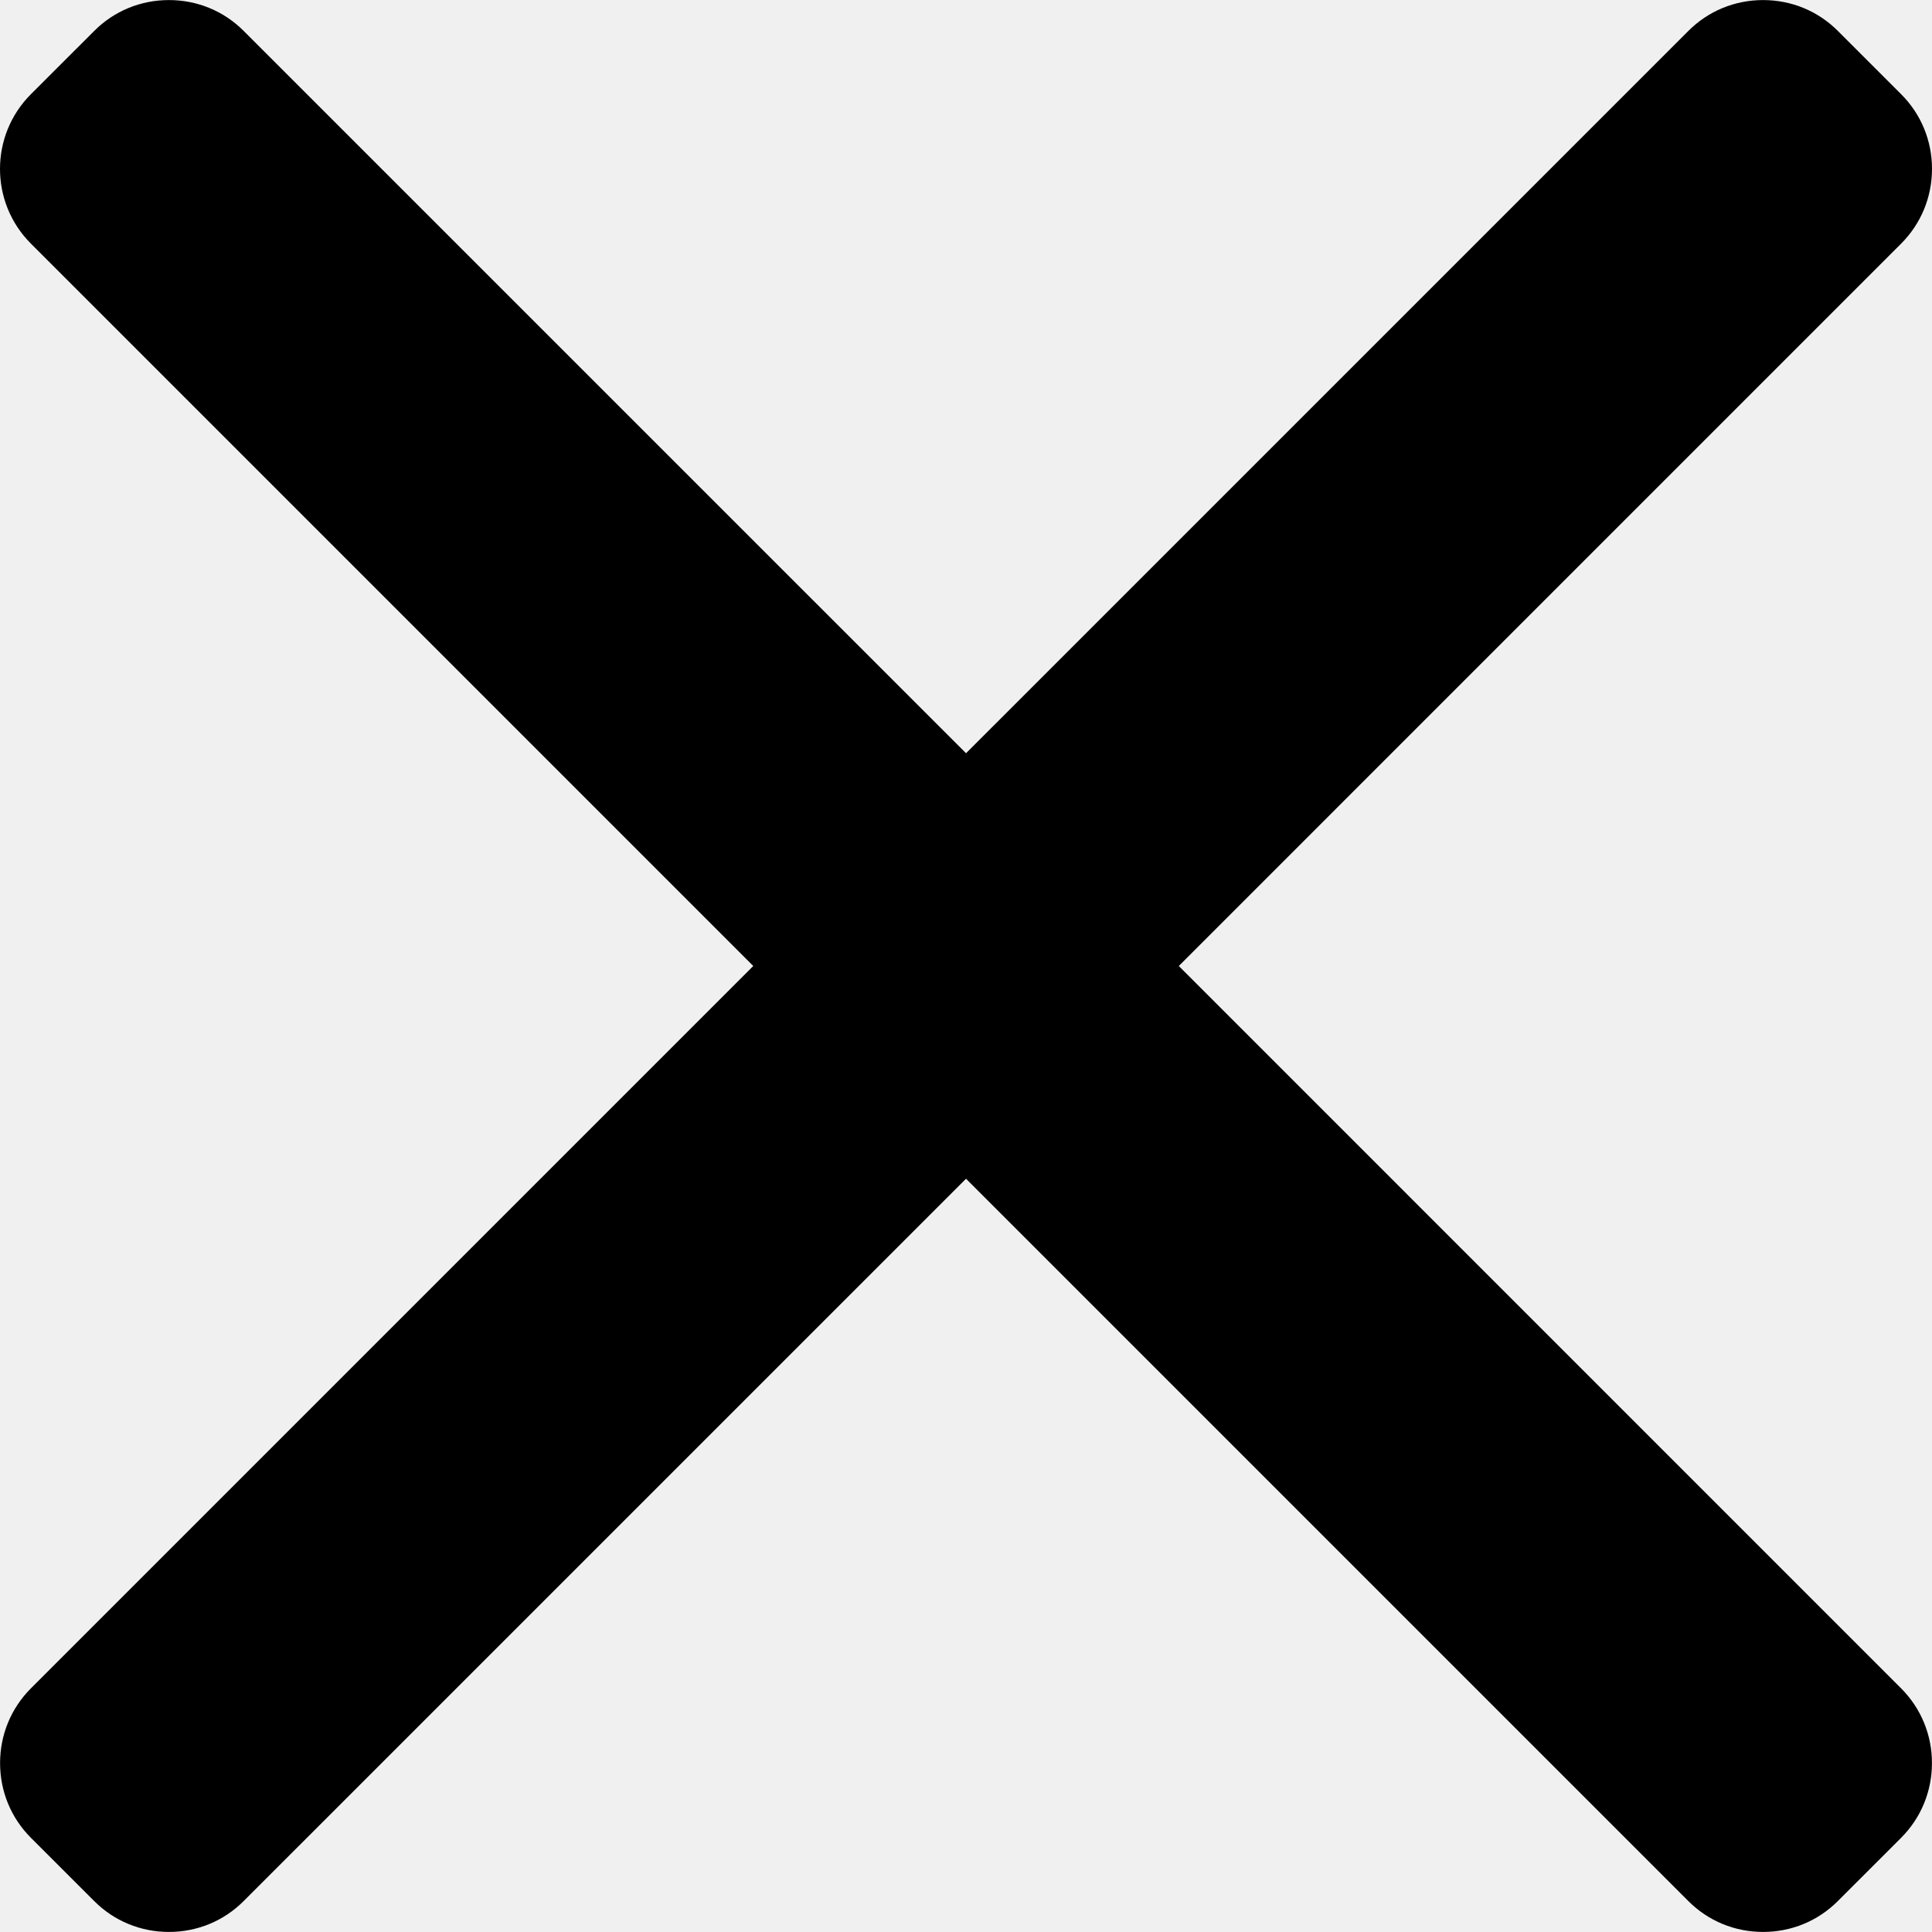
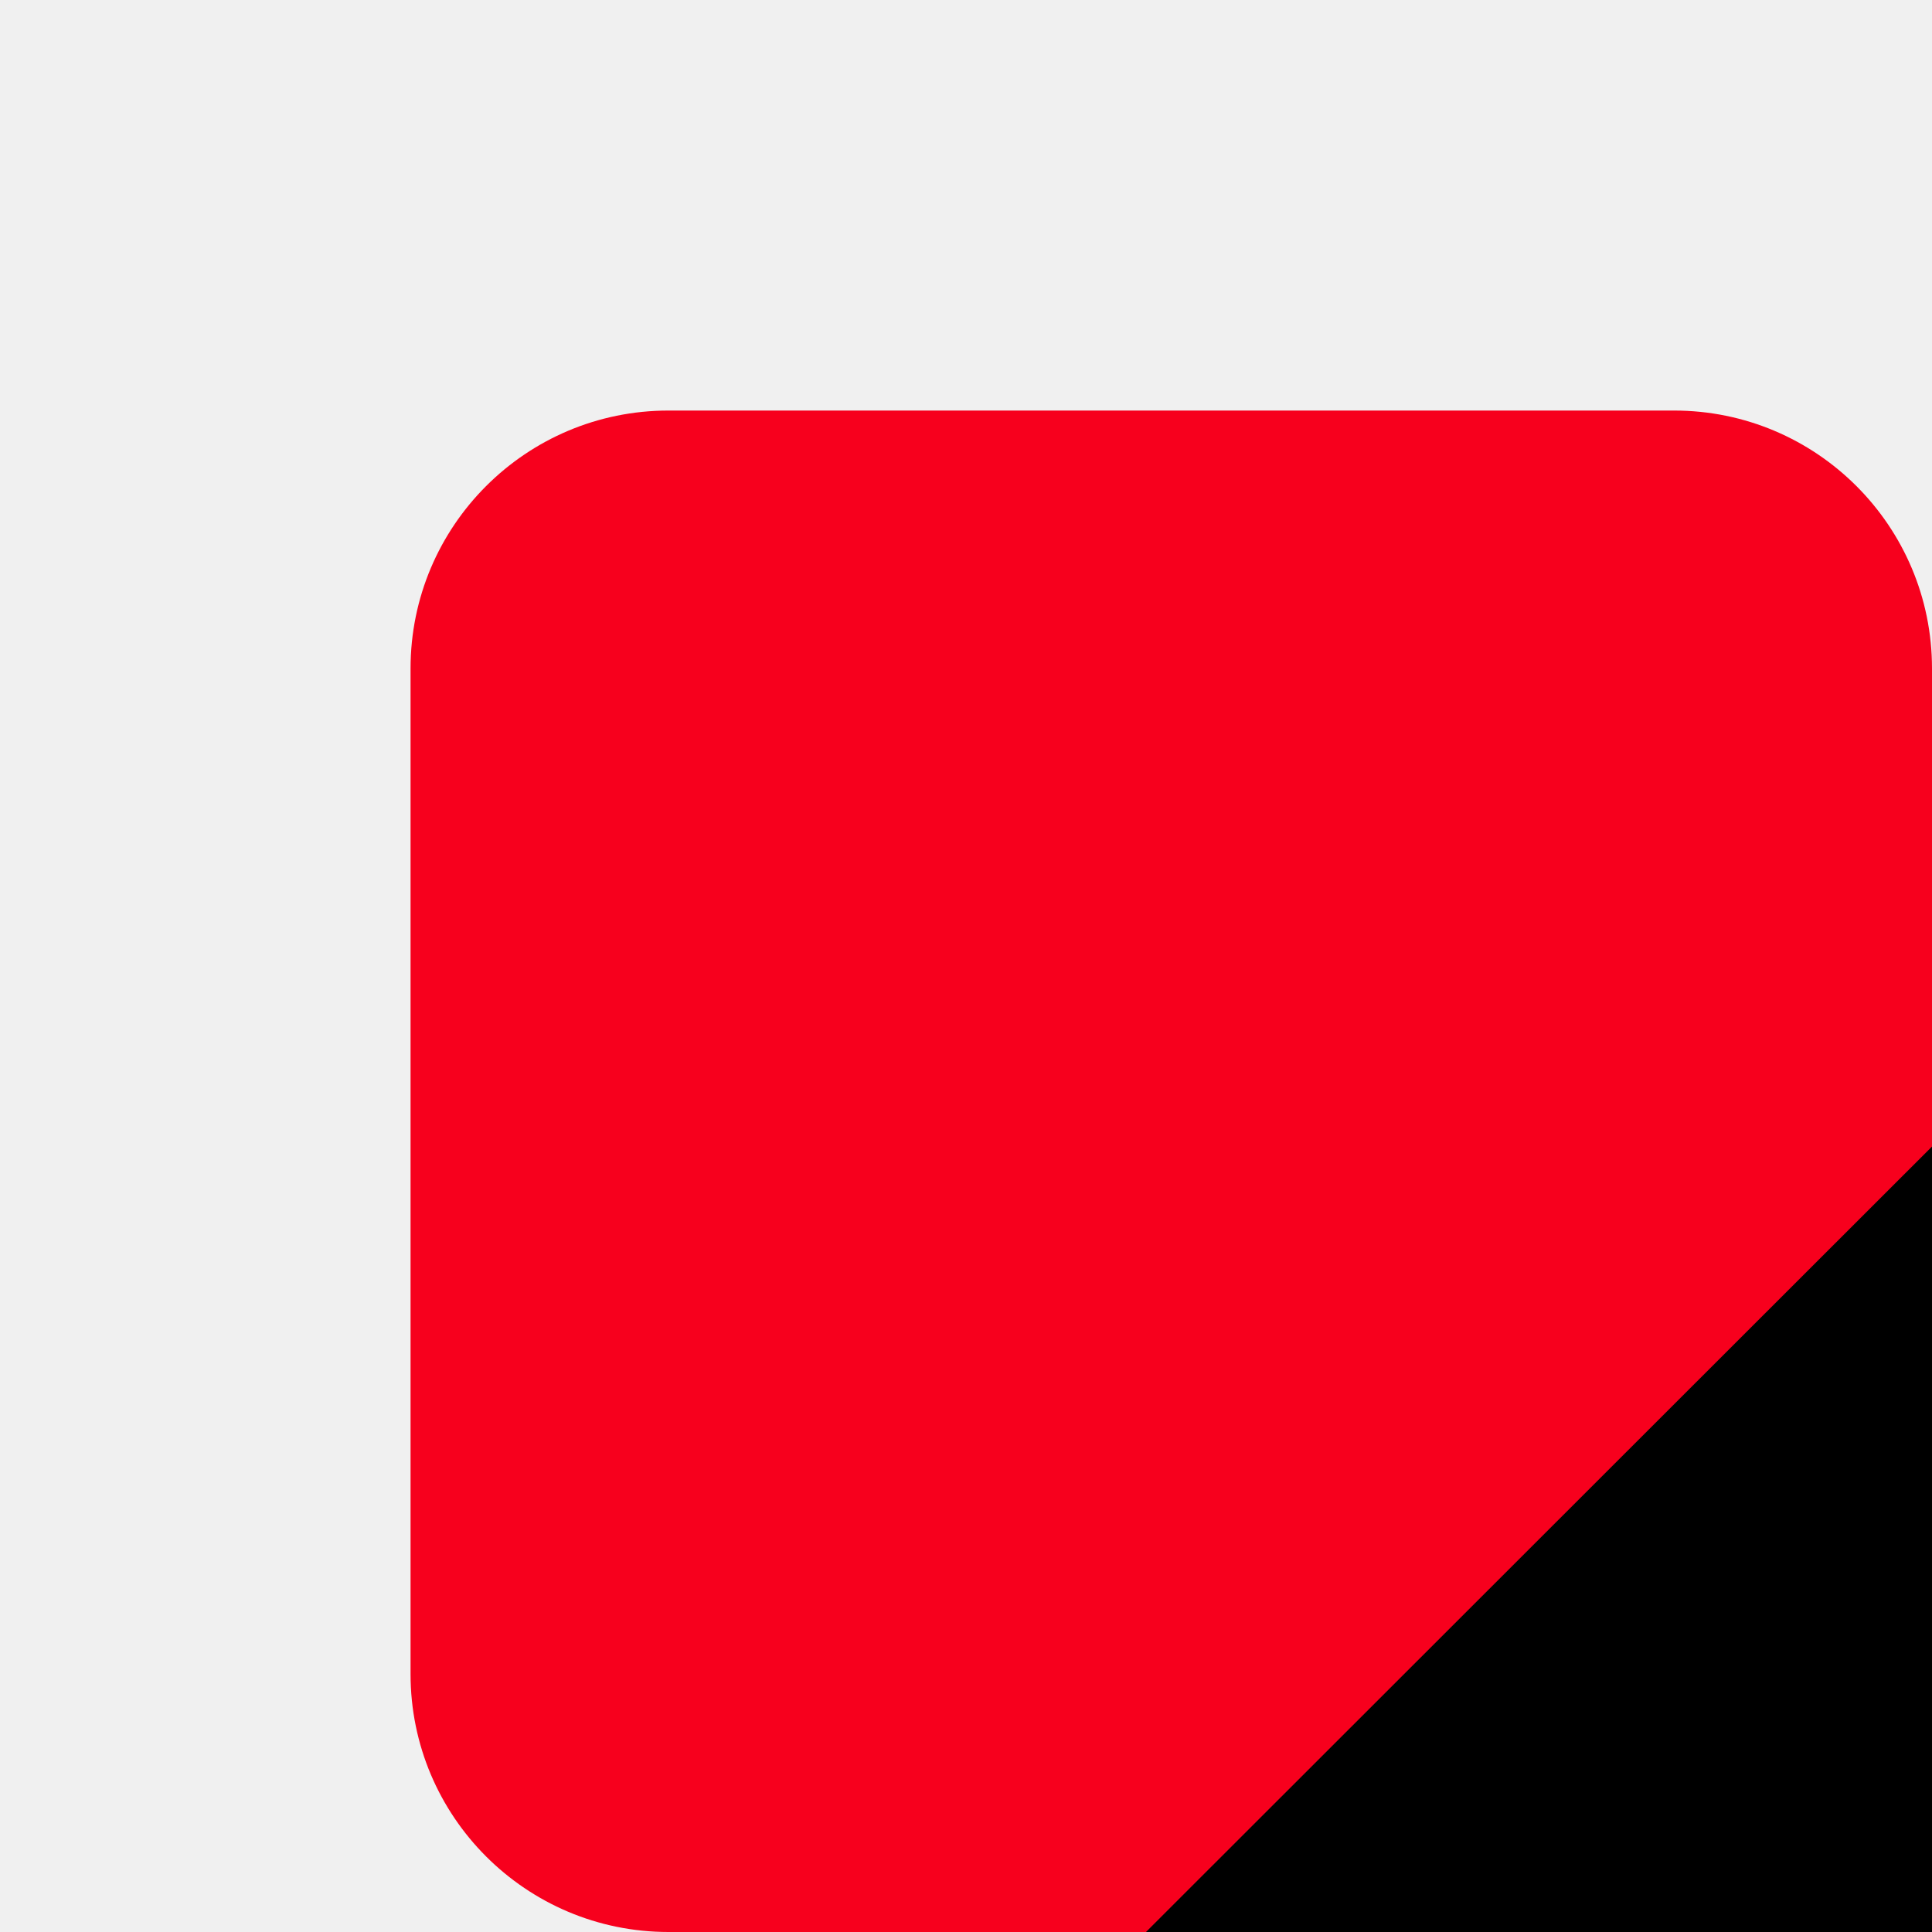
- <svg xmlns="http://www.w3.org/2000/svg" version="1.1" id="Layer_1" x="0px" y="0px" viewBox="0 0 492 492" style="enable-background:new 0 0 492 492;" xml:space="preserve">
-   <g>
-     <g>
+ <svg xmlns="http://www.w3.org/2000/svg" viewBox="0 0 20 20">
+   <defs>
+     <style>.cls-1{fill:#f7001d;}.cls-2{fill:#fff;}</style>
+   </defs>
+   <g id="Capa_2" data-name="Capa 2">
+     <g id="Capa_1-2" data-name="Capa 1">
+       <rect class="cls-1" x="4.25" y="4.25" width="15.75" height="15.75" rx="2.67" />
      <path d="M300.188,246L484.14,62.04c5.06-5.064,7.852-11.82,7.86-19.024c0-7.208-2.792-13.972-7.86-19.028L468.02,7.872    c-5.068-5.076-11.824-7.856-19.036-7.856c-7.2,0-13.956,2.78-19.024,7.856L246.008,191.82L62.048,7.872    c-5.06-5.076-11.82-7.856-19.028-7.856c-7.2,0-13.96,2.78-19.02,7.856L7.872,23.988c-10.496,10.496-10.496,27.568,0,38.052    L191.828,246L7.872,429.952c-5.064,5.072-7.852,11.828-7.852,19.032c0,7.204,2.788,13.96,7.852,19.028l16.124,16.116    c5.06,5.072,11.824,7.856,19.02,7.856c7.208,0,13.968-2.784,19.028-7.856l183.96-183.952l183.952,183.952    c5.068,5.072,11.824,7.856,19.024,7.856h0.008c7.204,0,13.96-2.784,19.028-7.856l16.12-16.116    c5.06-5.064,7.852-11.824,7.852-19.028c0-7.204-2.792-13.96-7.852-19.028L300.188,246z" />
    </g>
  </g>
-   <g>
- </g>
-   <g>
- </g>
-   <g>
- </g>
-   <g>
- </g>
-   <g>
- </g>
-   <g>
- </g>
-   <g>
- </g>
-   <g>
- </g>
-   <g>
- </g>
-   <g>
- </g>
-   <g>
- </g>
-   <g>
- </g>
-   <g>
- </g>
-   <g>
- </g>
-   <g>
- </g>
</svg>
